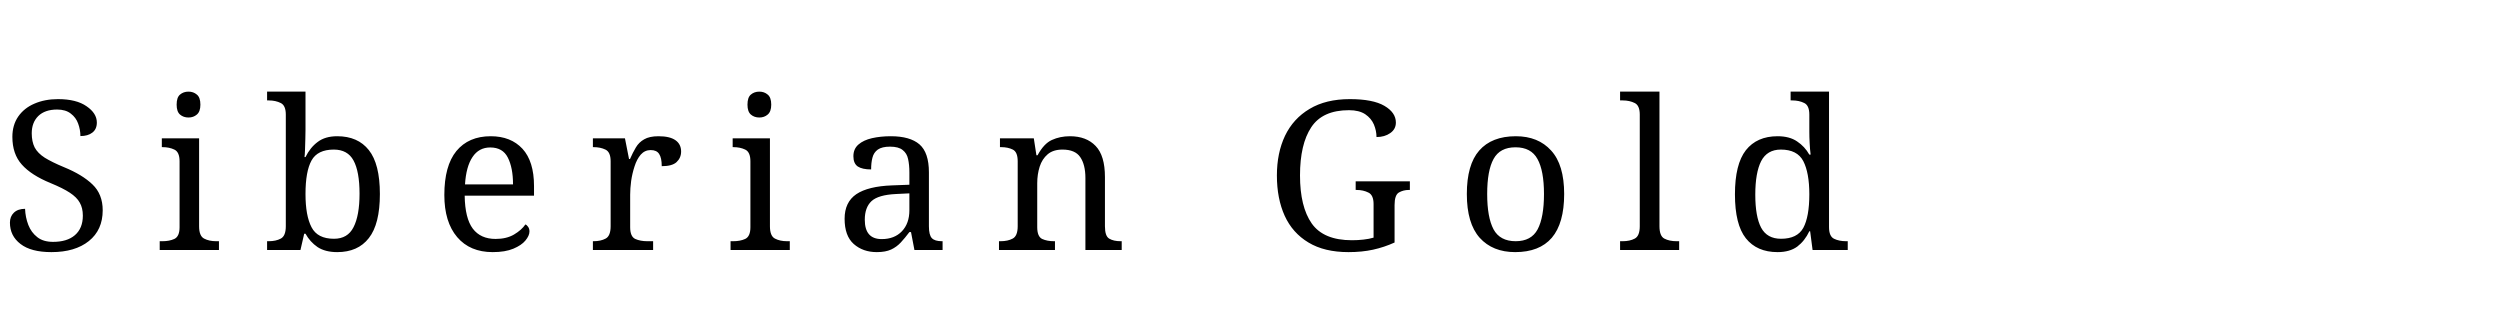
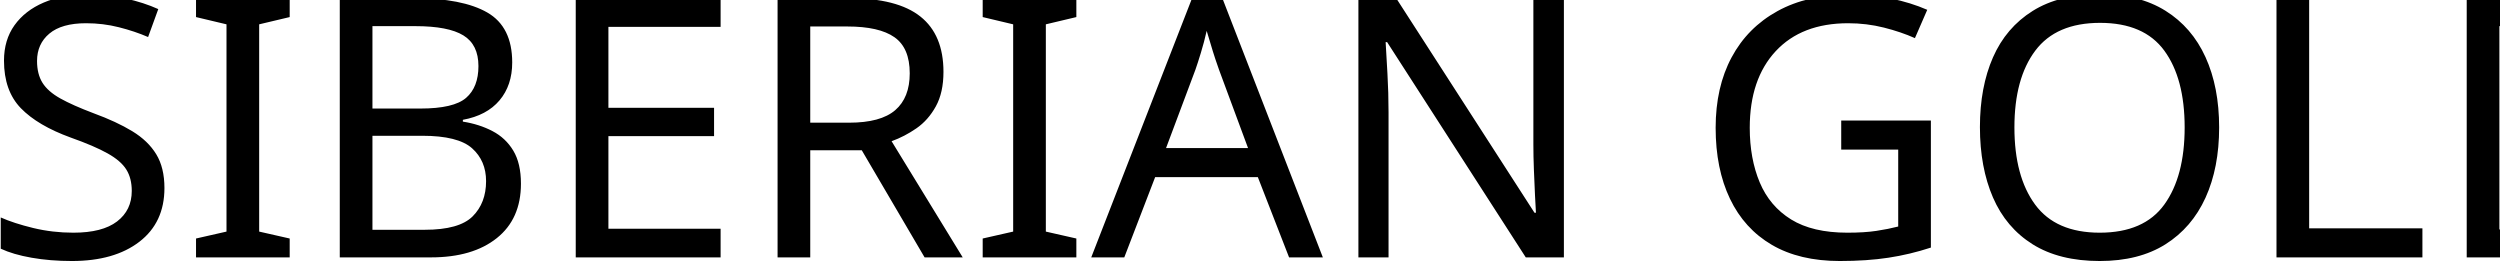
- <svg xmlns="http://www.w3.org/2000/svg" viewBox="0 0 240 32" width="240" height="32" fill="none">
-   <text x="0" y="24" font-family="Georgia, serif" font-size="20" font-weight="400" letter-spacing="4" fill="currentColor">Siberian Gold</text>
+ <svg xmlns="http://www.w3.org/2000/svg" width="100%" height="100%" viewBox="0 0 1033 109" version="1.1" xml:space="preserve" style="fill-rule:evenodd;clip-rule:evenodd;stroke-linejoin:round;stroke-miterlimit:2;">
+   <g transform="matrix(1,0,0,1,-5.623591,-4.604652)">
+     <g transform="matrix(1,0,0,1,-855.6063,-1132.772)">
+       <g transform="matrix(150,0,0,150,1900.28,1243.726)">
+             </g>
+       <text x="853.88px" y="1243.726px" style="font-family:'BodoniSvtyTwoITCTT-Book', 'Bodoni 72';font-size:150px;">SIBERIAN GOLD</text>
+     </g>
+   </g>
</svg>
